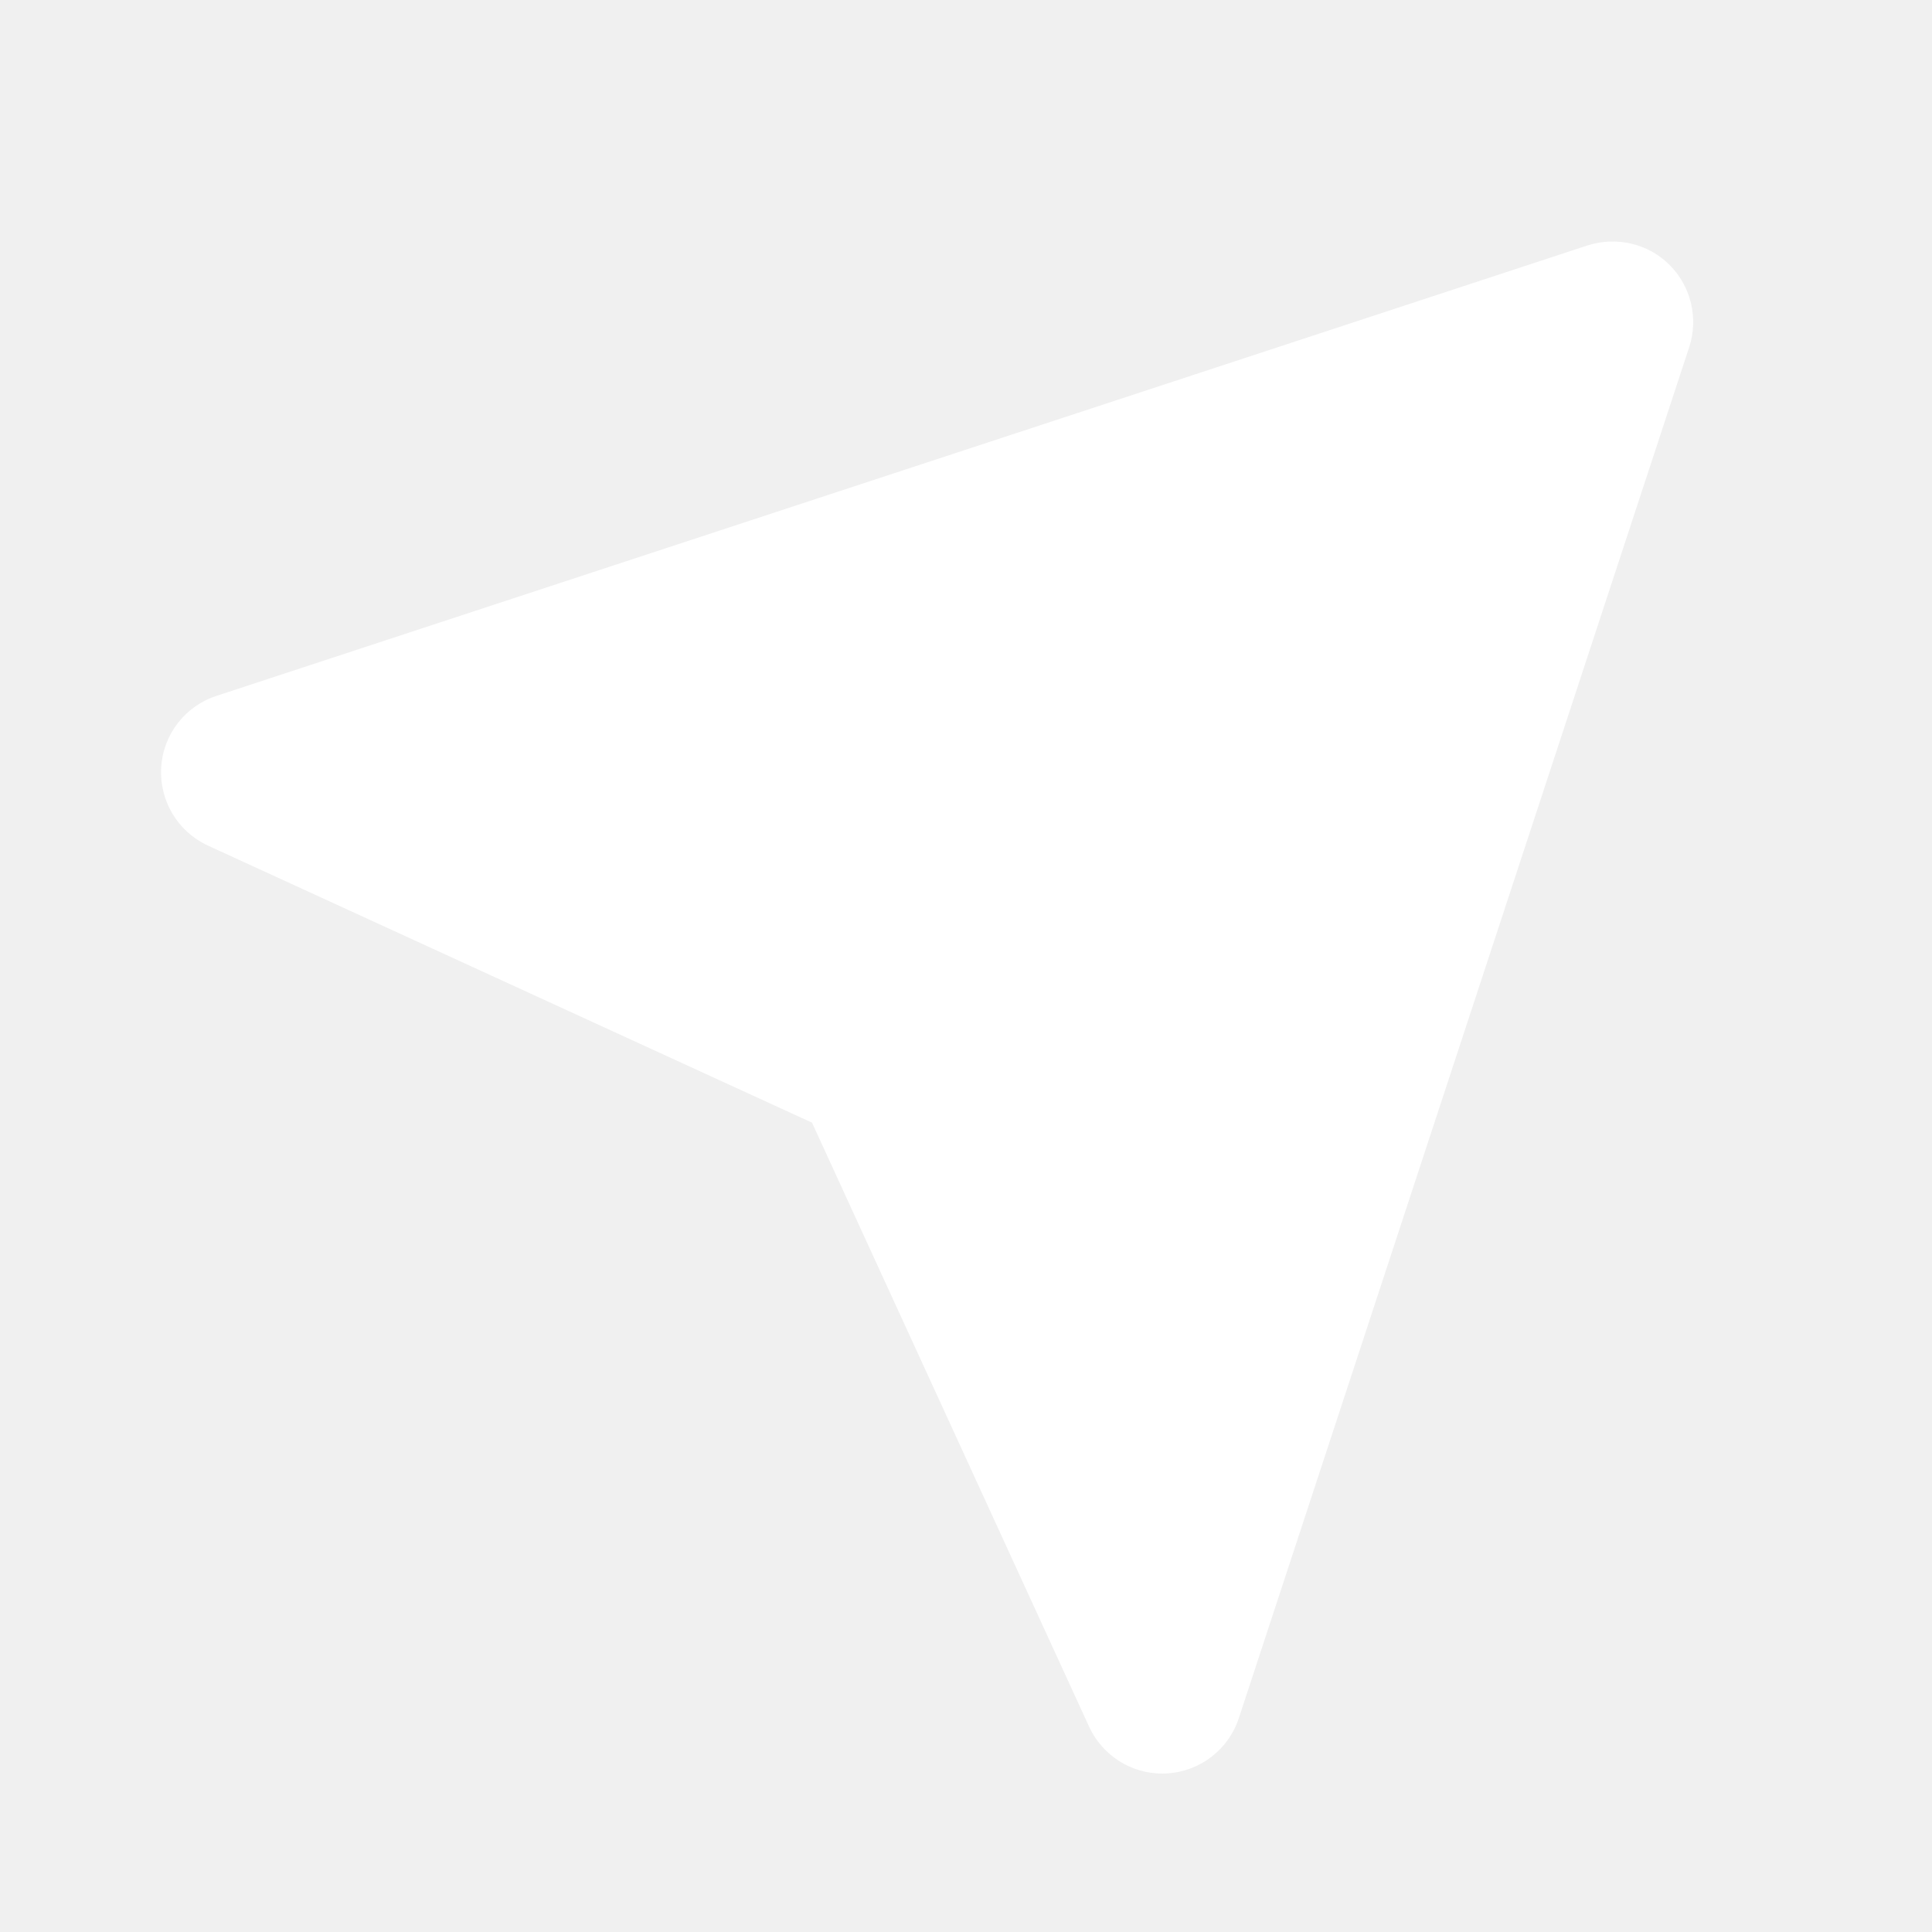
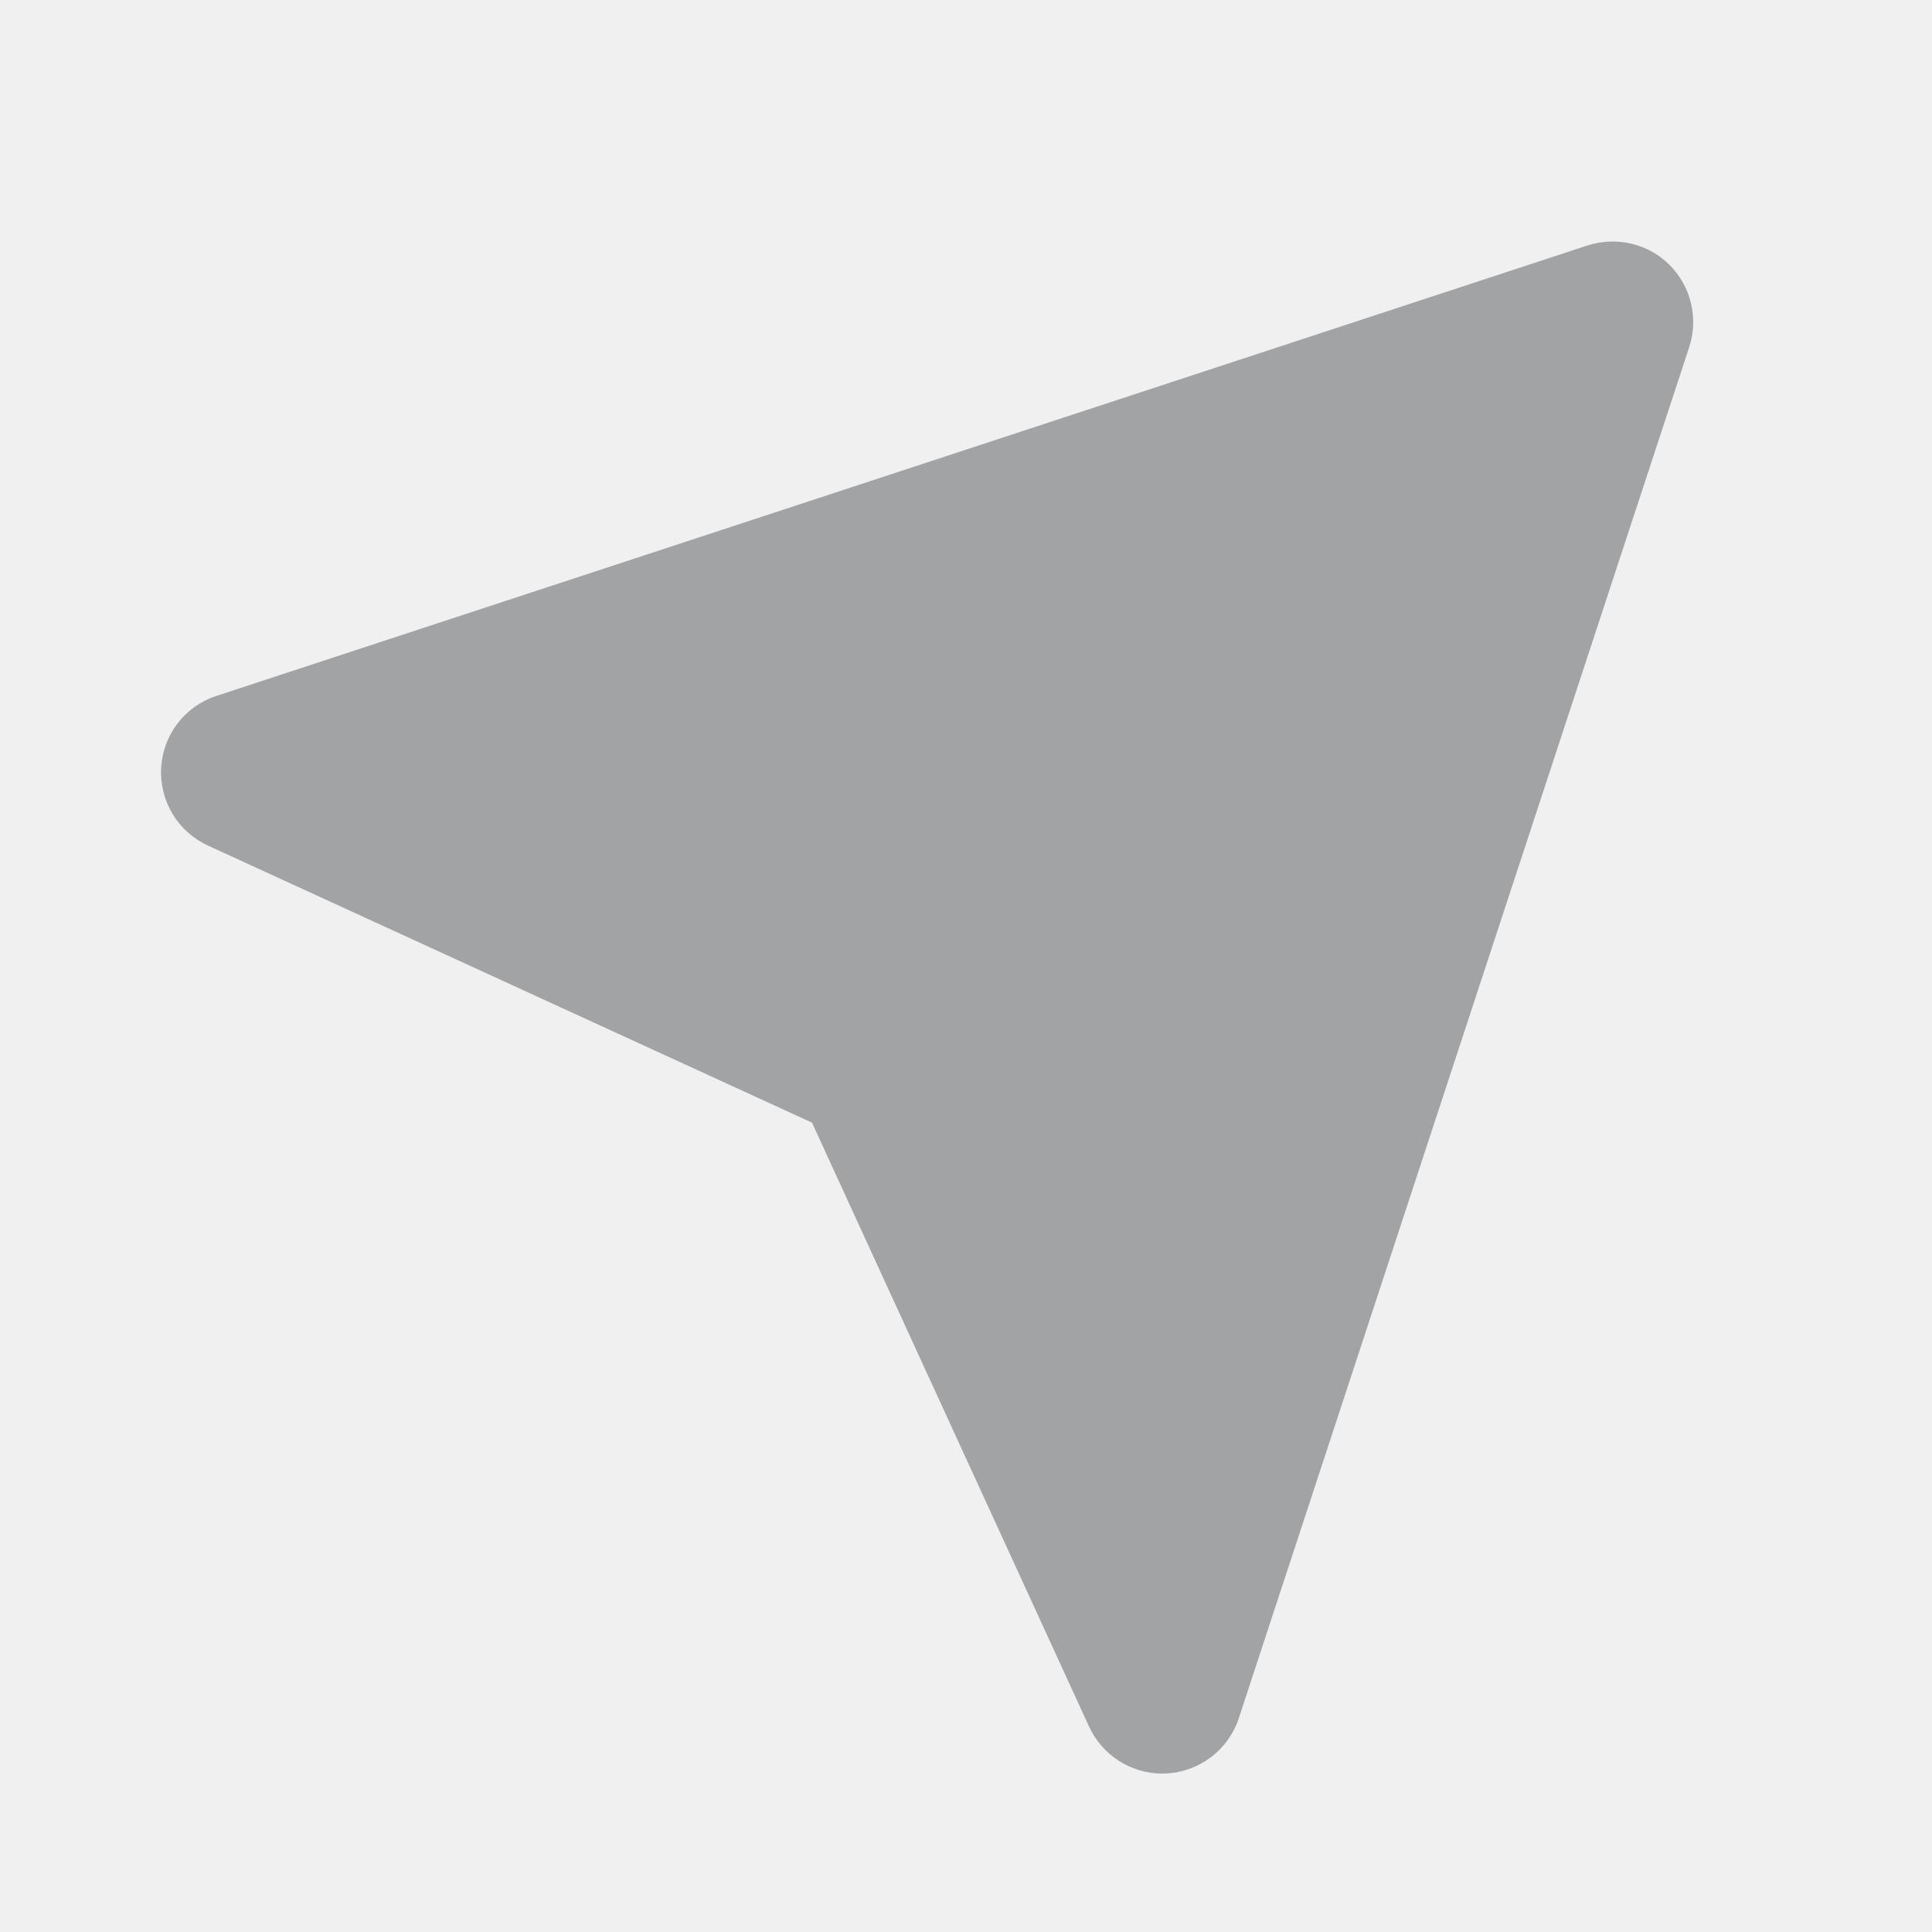
<svg xmlns="http://www.w3.org/2000/svg" width="48" height="48" viewBox="0 0 24 24">
-   <path fill="#ffffff" d="M2.002 9.538c-.023.411.207.794.581.966l7.504 3.442l3.442 7.503c.164.356.52.583.909.583l.057-.002a1 1 0 0 0 .894-.686l5.595-17.032c.117-.358.023-.753-.243-1.02s-.66-.358-1.02-.243L2.688 8.645a.997.997 0 0 0-.686.893z" />
+   <path fill="#a2a3a5" d="M2.002 9.538c-.023.411.207.794.581.966l7.504 3.442l3.442 7.503c.164.356.52.583.909.583l.057-.002a1 1 0 0 0 .894-.686l5.595-17.032c.117-.358.023-.753-.243-1.02s-.66-.358-1.02-.243L2.688 8.645a.997.997 0 0 0-.686.893z" />
</svg>
